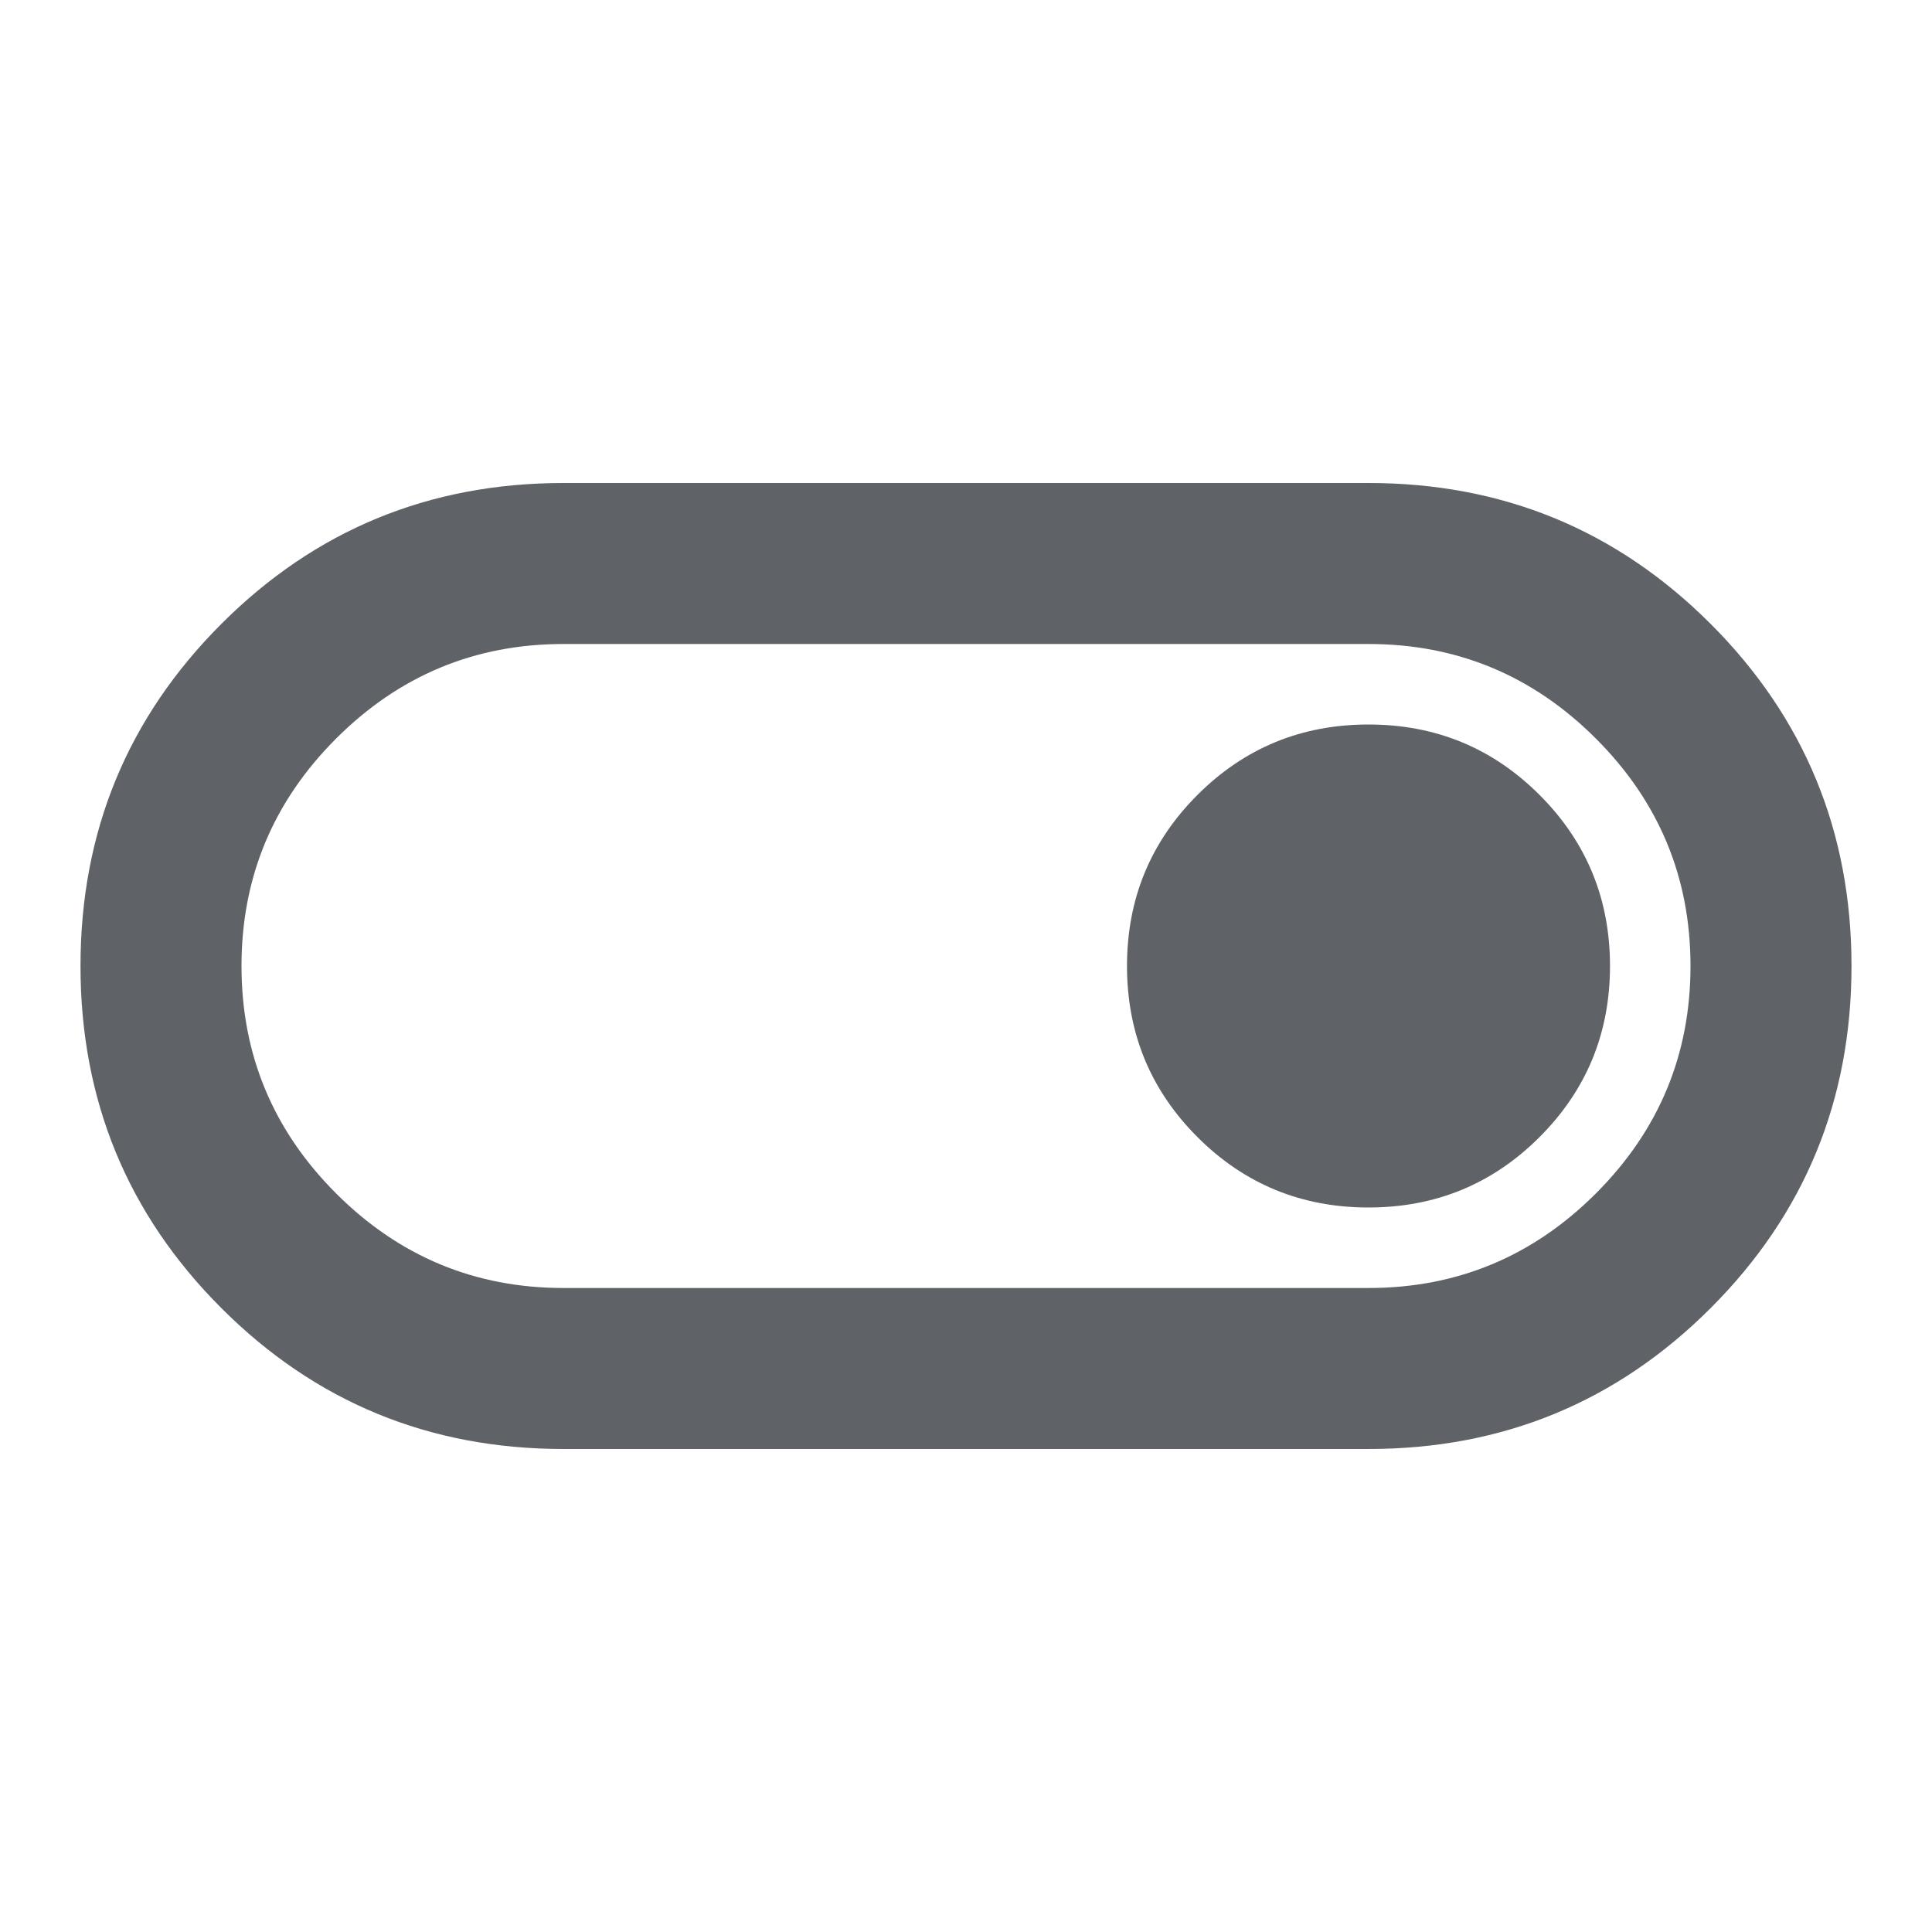
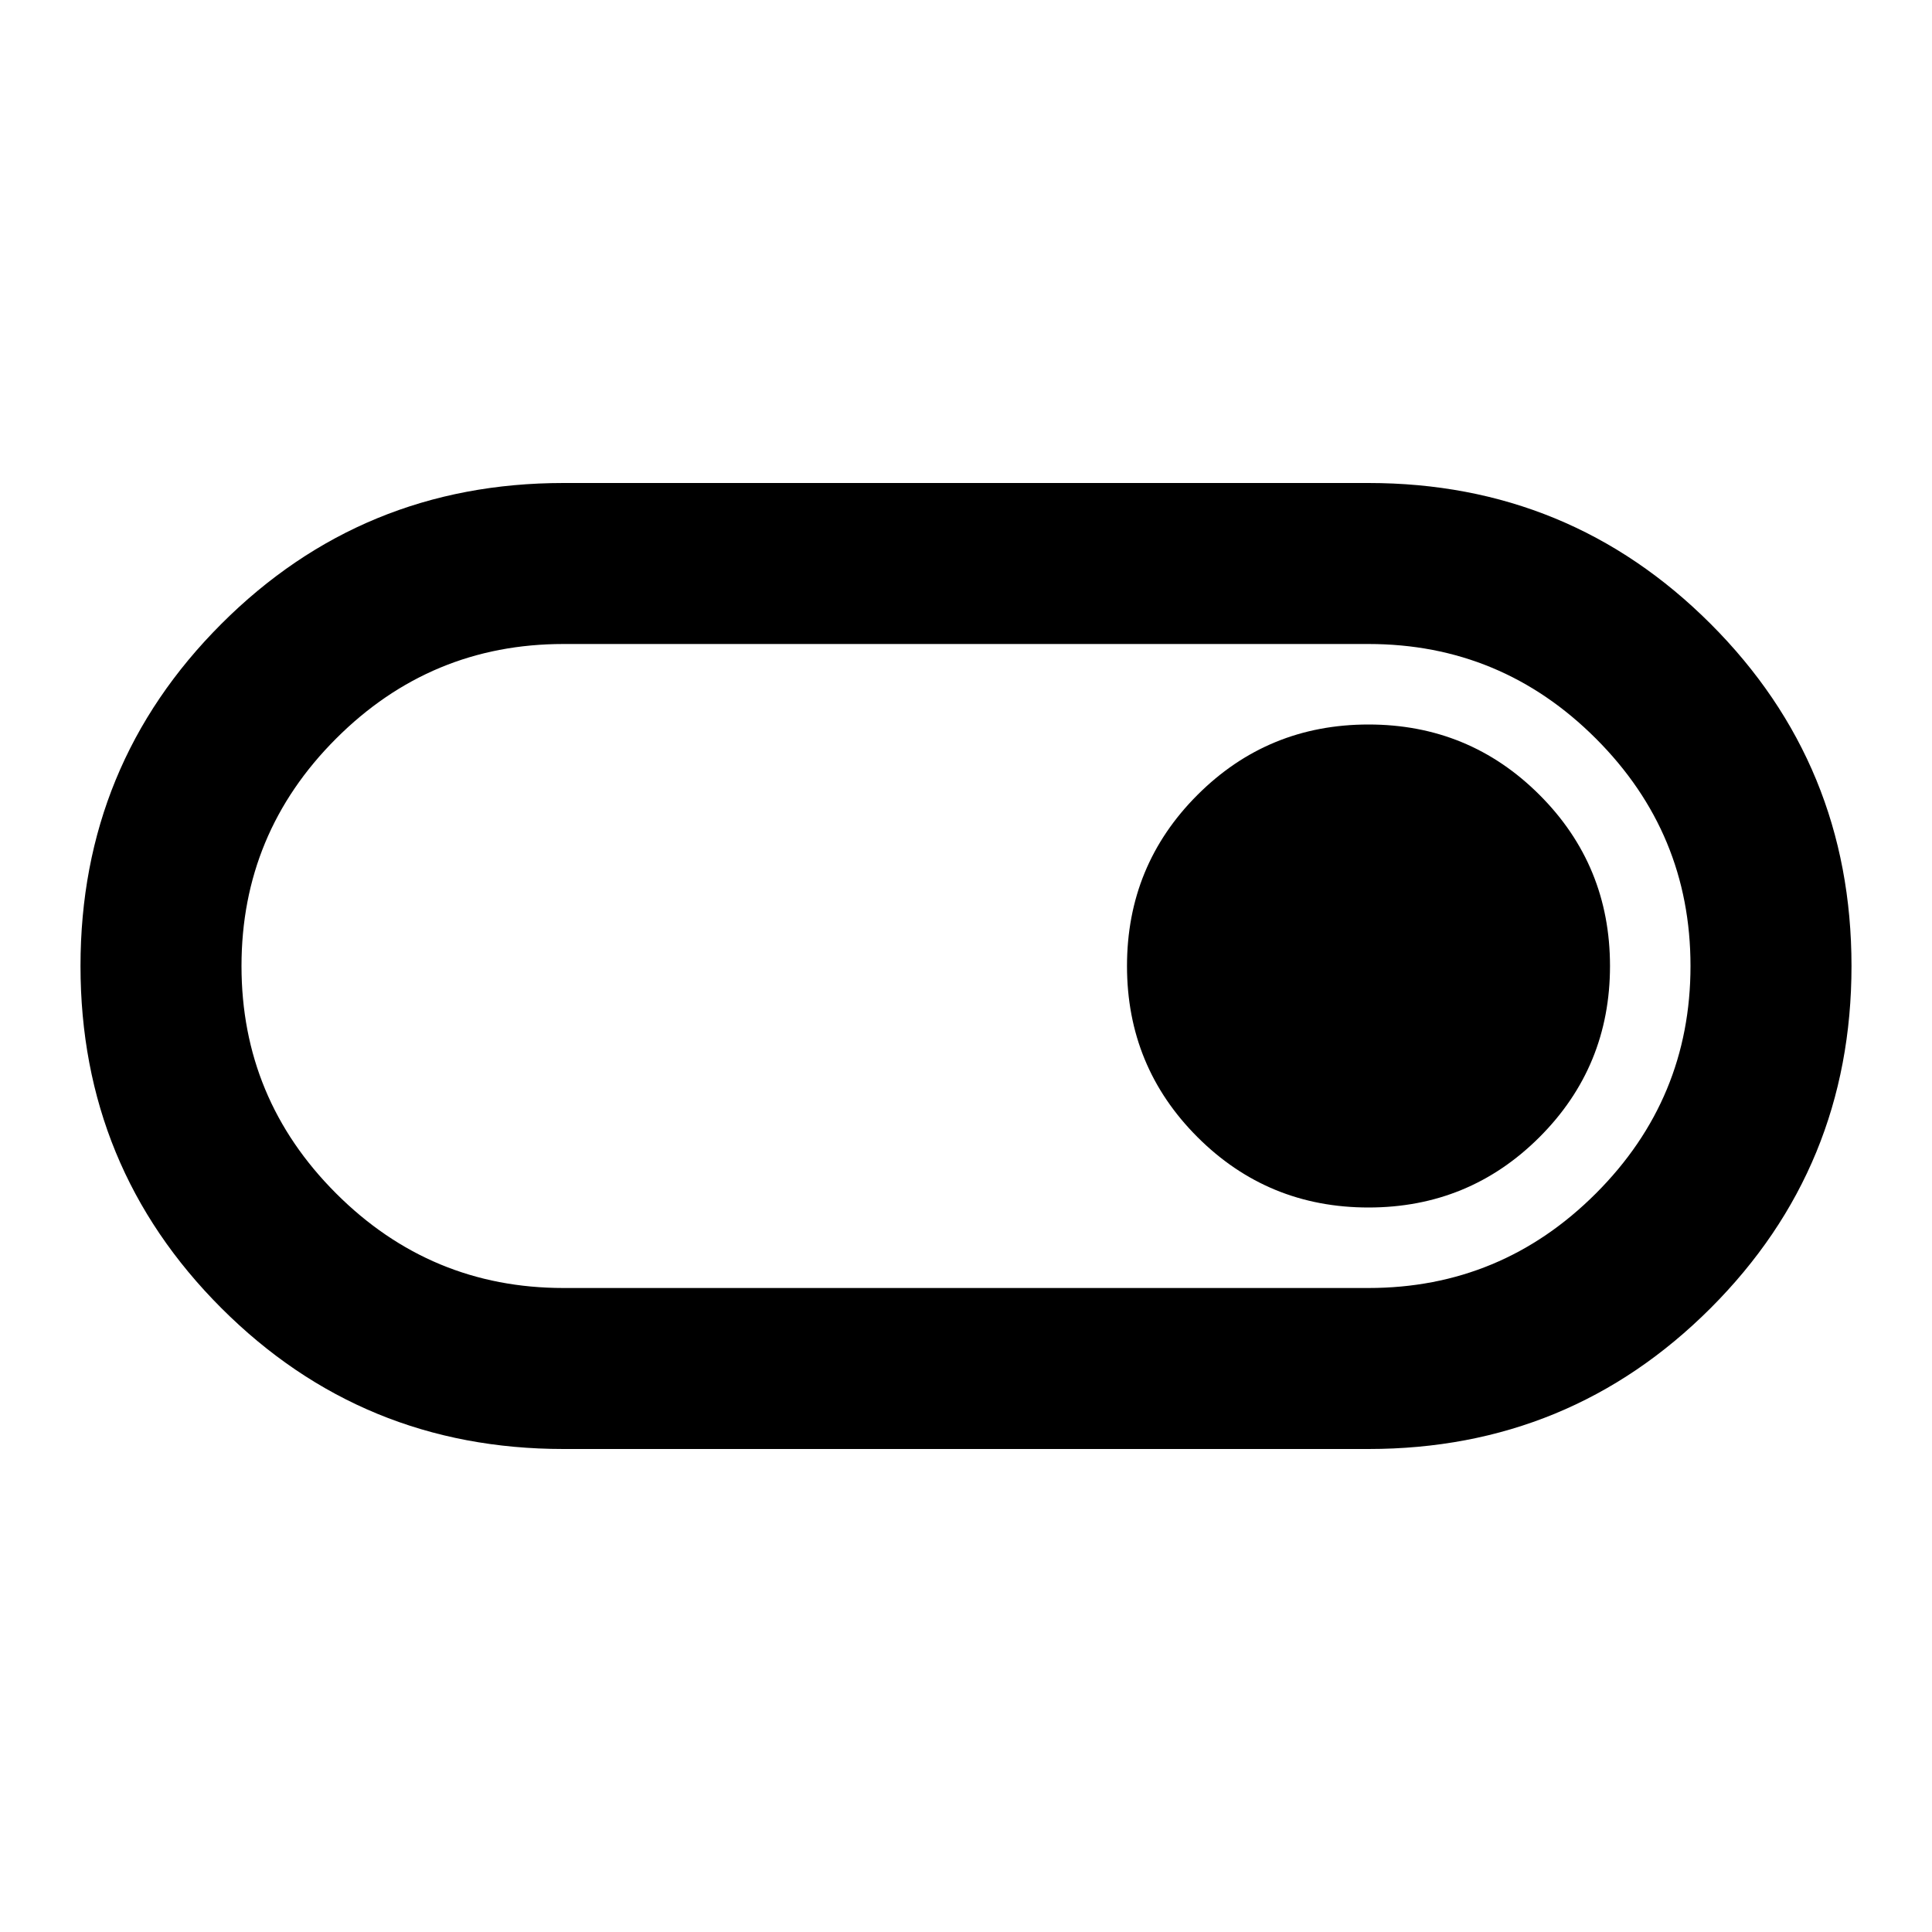
- <svg xmlns="http://www.w3.org/2000/svg" height="24px" viewBox="0 -960 960 960" width="24px" fill="#5f6368">
+ <svg xmlns="http://www.w3.org/2000/svg" height="24px" viewBox="0 -960 960 960" width="24px">
  <path d="M280-240q-100 0-170-70T40-480q0-100 70-170t170-70h400q100 0 170 70t70 170q0 100-70 170t-170 70H280Zm0-80h400q66 0 113-47t47-113q0-66-47-113t-113-47H280q-66 0-113 47t-47 113q0 66 47 113t113 47Zm400-40q50 0 85-35t35-85q0-50-35-85t-85-35q-50 0-85 35t-35 85q0 50 35 85t85 35ZM480-480Z" />
</svg>
